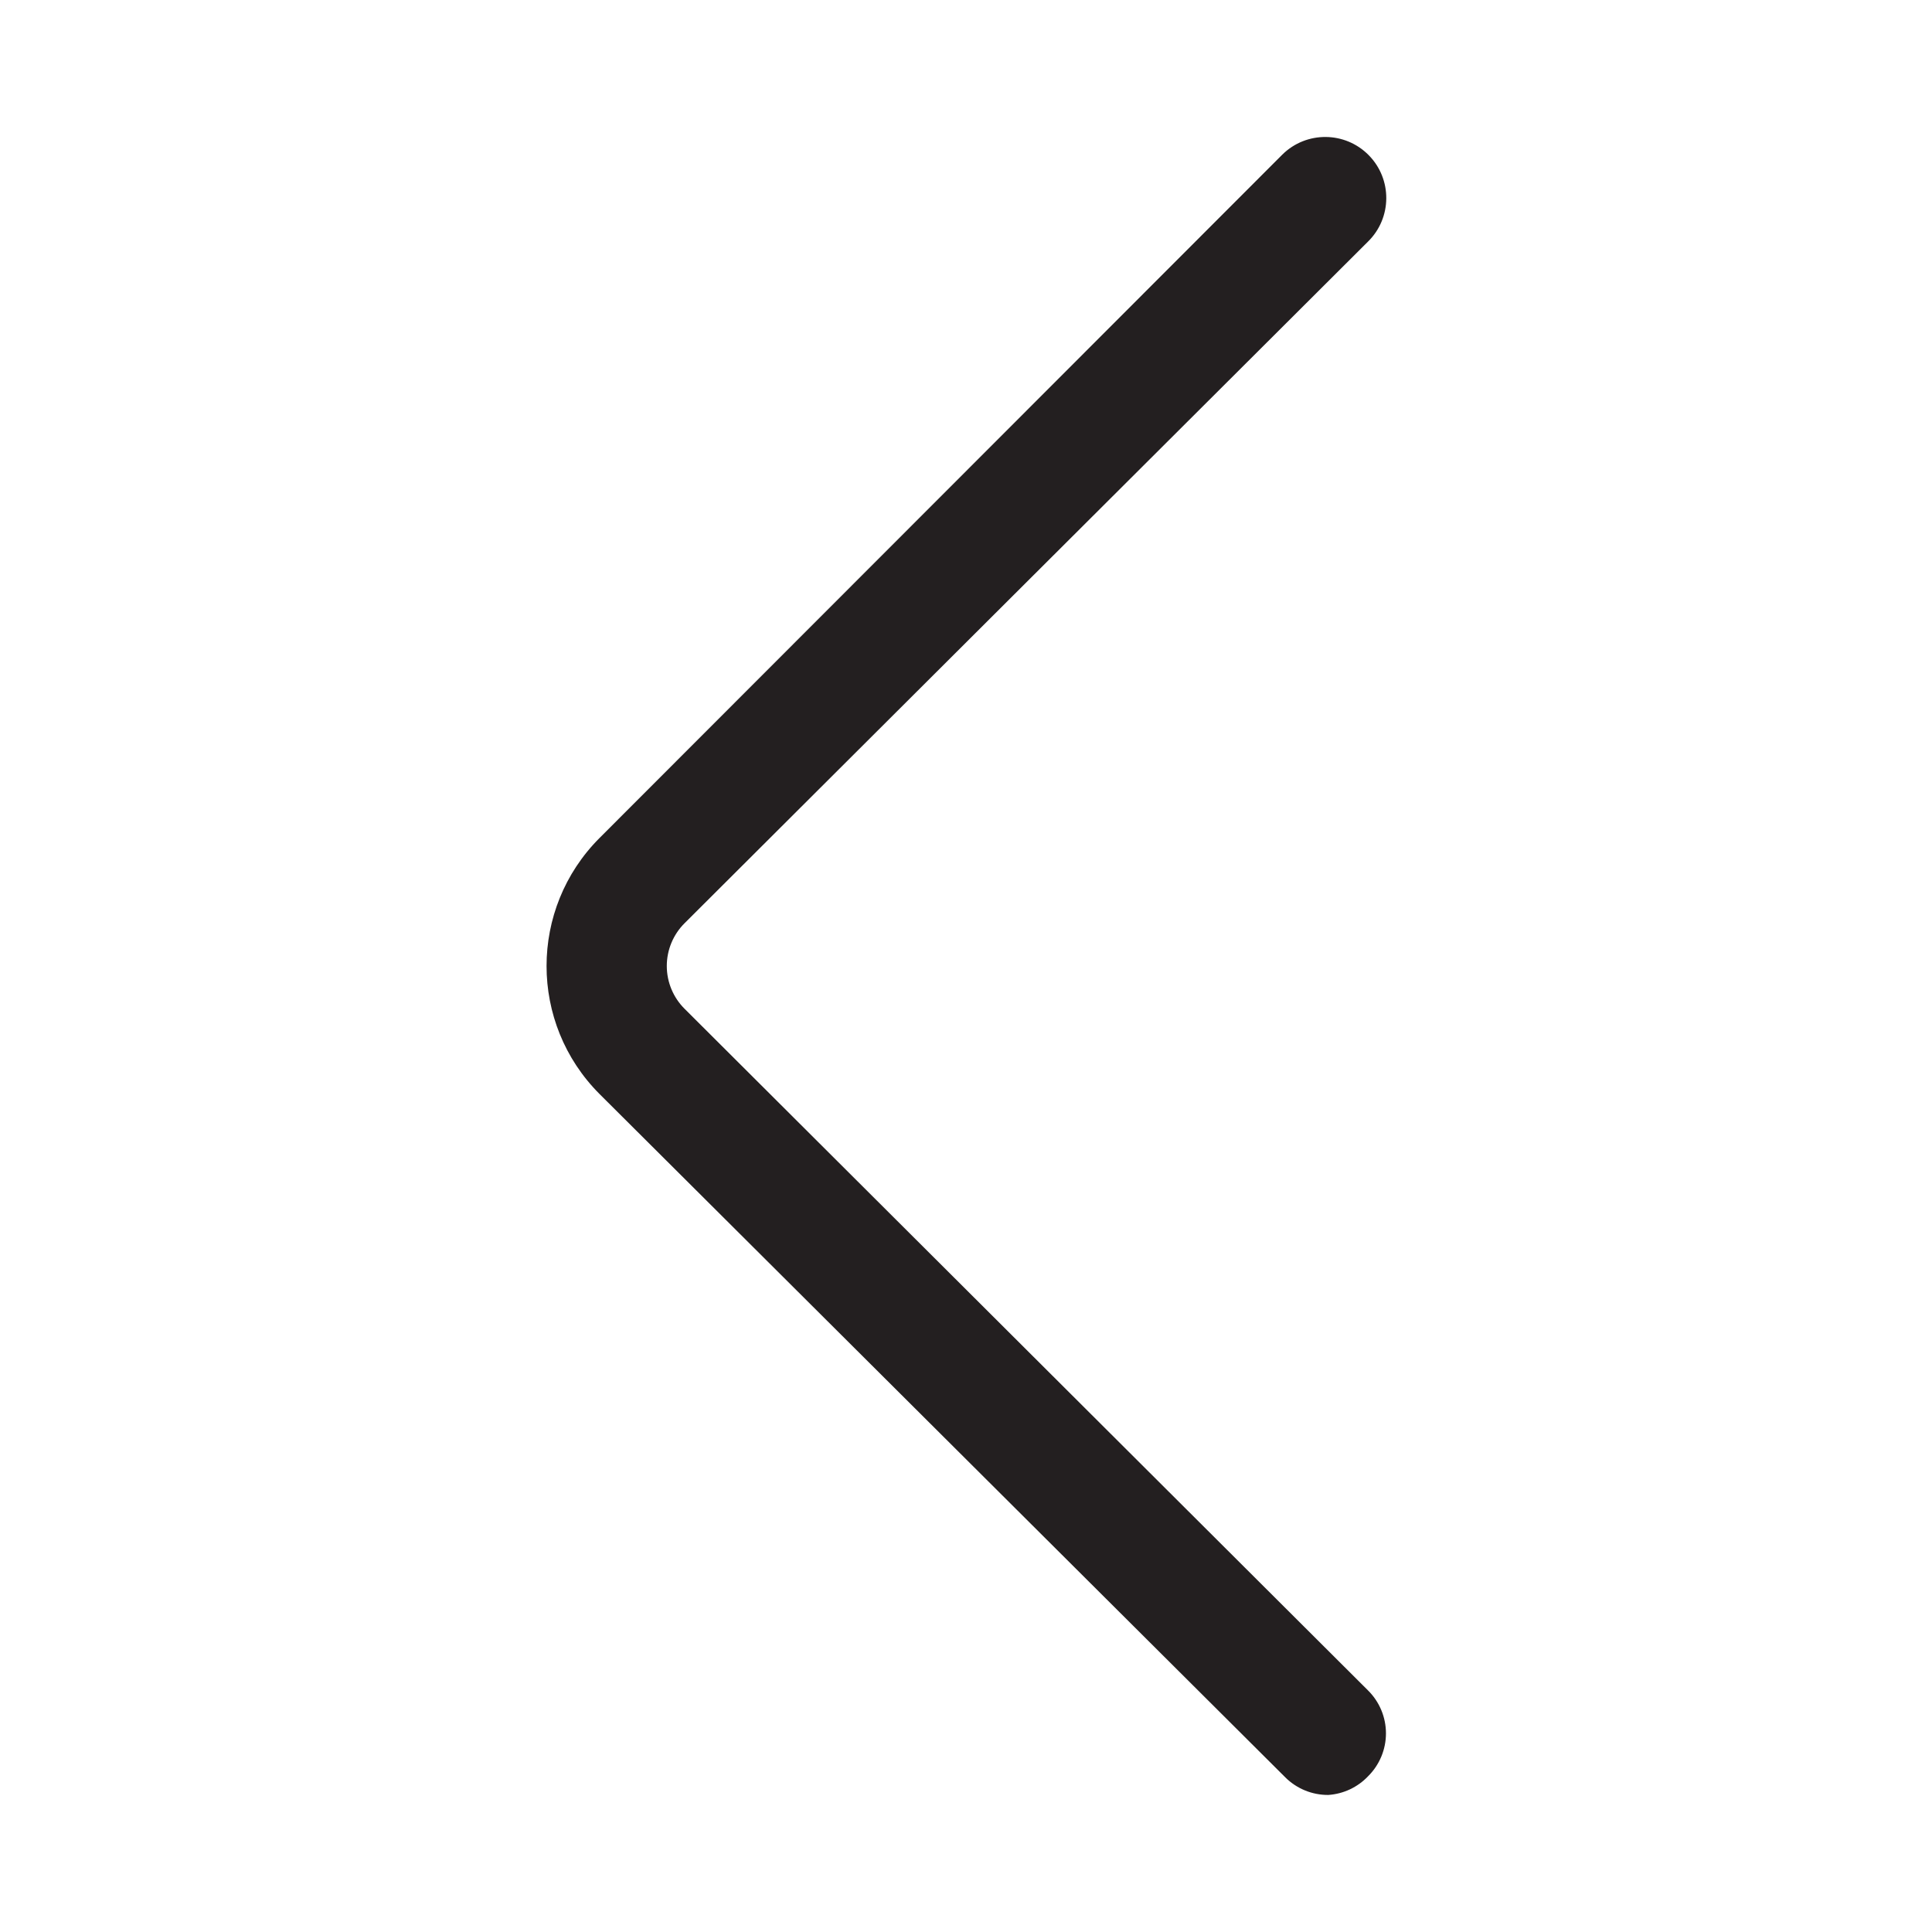
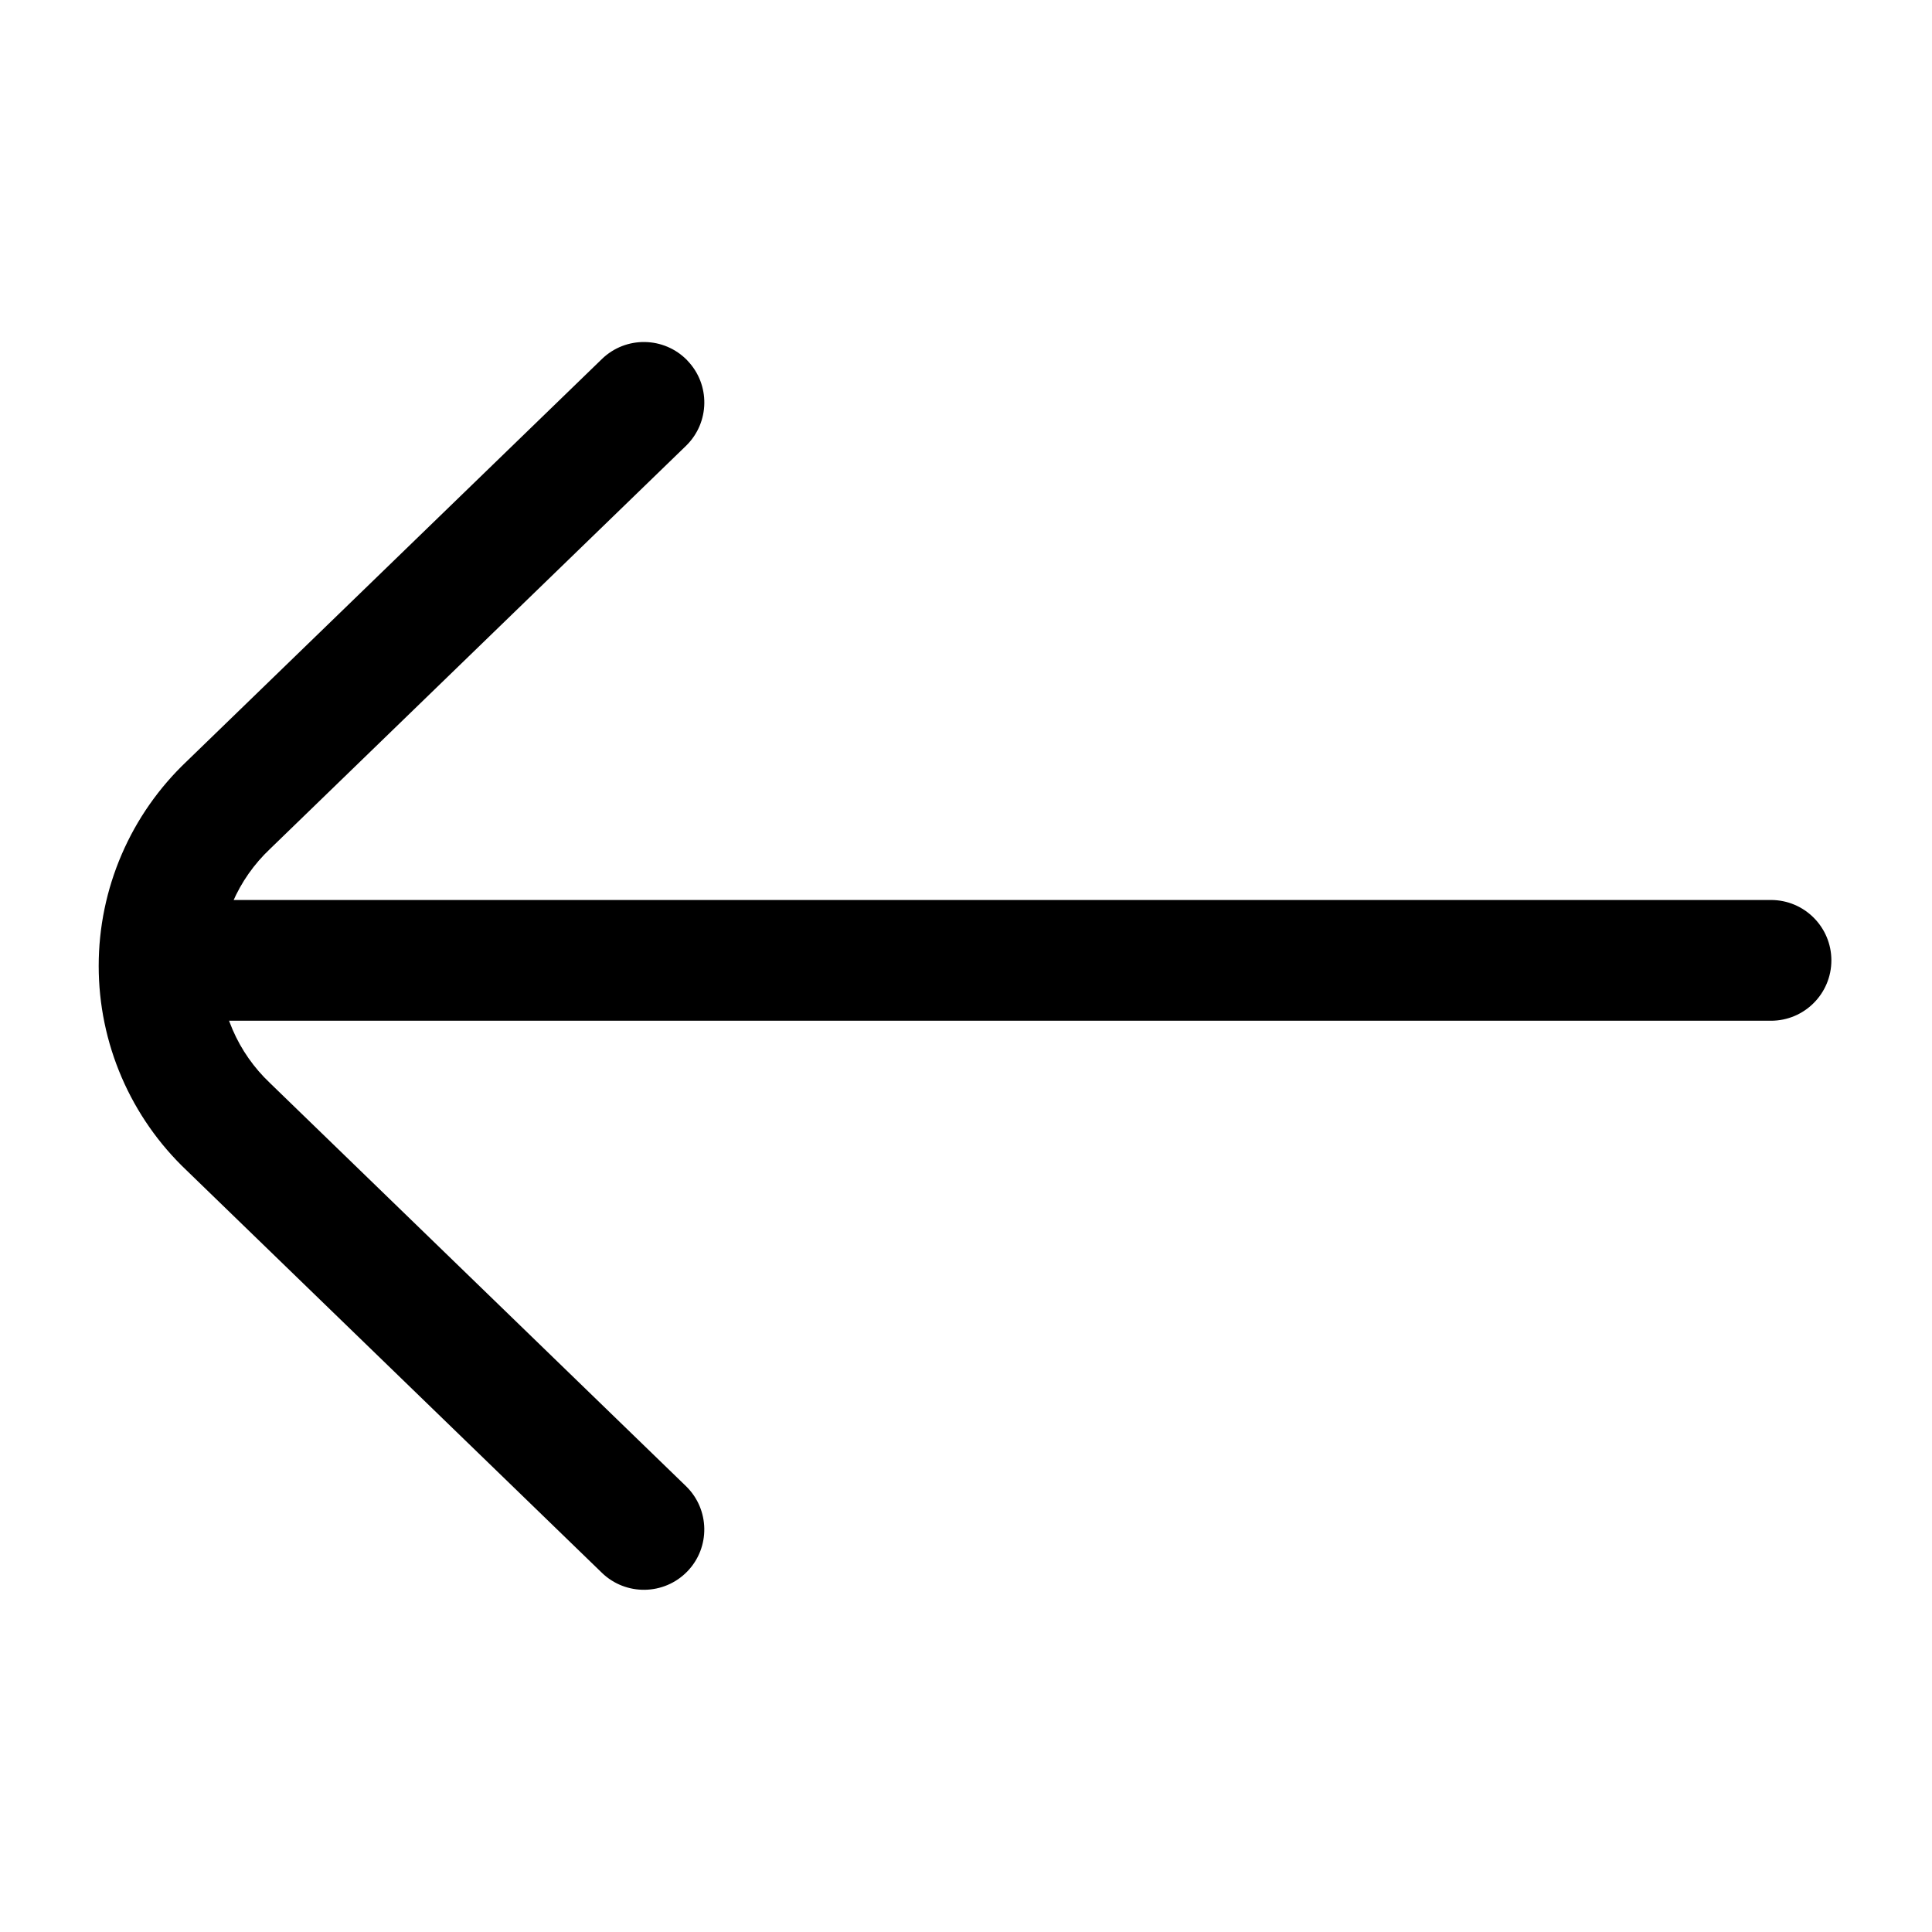
- <svg xmlns="http://www.w3.org/2000/svg" width="800px" height="800px" viewBox="0 0 32 32">
-   <defs>
-     <style>.cls-1{fill:#231f20;}</style>
-   </defs>
-   <g data-name="arrow left" id="arrow_left">
-     <path class="cls-1" d="M22,29.73a1,1,0,0,1-.71-.29L9.93,18.12a3,3,0,0,1,0-4.24L21.24,2.56A1,1,0,1,1,22.66,4L11.34,15.29a1,1,0,0,0,0,1.42L22.66,28a1,1,0,0,1,0,1.42A1,1,0,0,1,22,29.73Z" />
+ <svg xmlns="http://www.w3.org/2000/svg" fill="none" viewBox="0 0 24 24">
+   <g clip-rule="evenodd" fill="rgb(0,0,0)" fill-rule="evenodd">
+     <path d="m1.25 11.93c0-.414.336-.75.75-.75h20c.414 0 .75.336.75.75s-.336.75-.75.75h-20c-.414 0-.75-.336-.75-.75z" />
+     <path d="m8.538 4.478c.288.297.281.772-.017 1.061l-5.167 5.007c-.198.187-.356.412-.464.662-.108.25-.164.52-.164.792s.056.542.164.792c.108.25.266.475.464.662l.007.007 5.16 5c.297.288.305.763.017 1.06s-.763.305-1.061.017l-5.157-4.997c-.345-.327-.62-.72-.808-1.156-.189-.438-.286-.909-.286-1.386s.097-.948.286-1.386c.188-.436.463-.829.808-1.156l5.157-4.997c.297-.288.772-.281 1.061.017z" />
  </g>
</svg>
